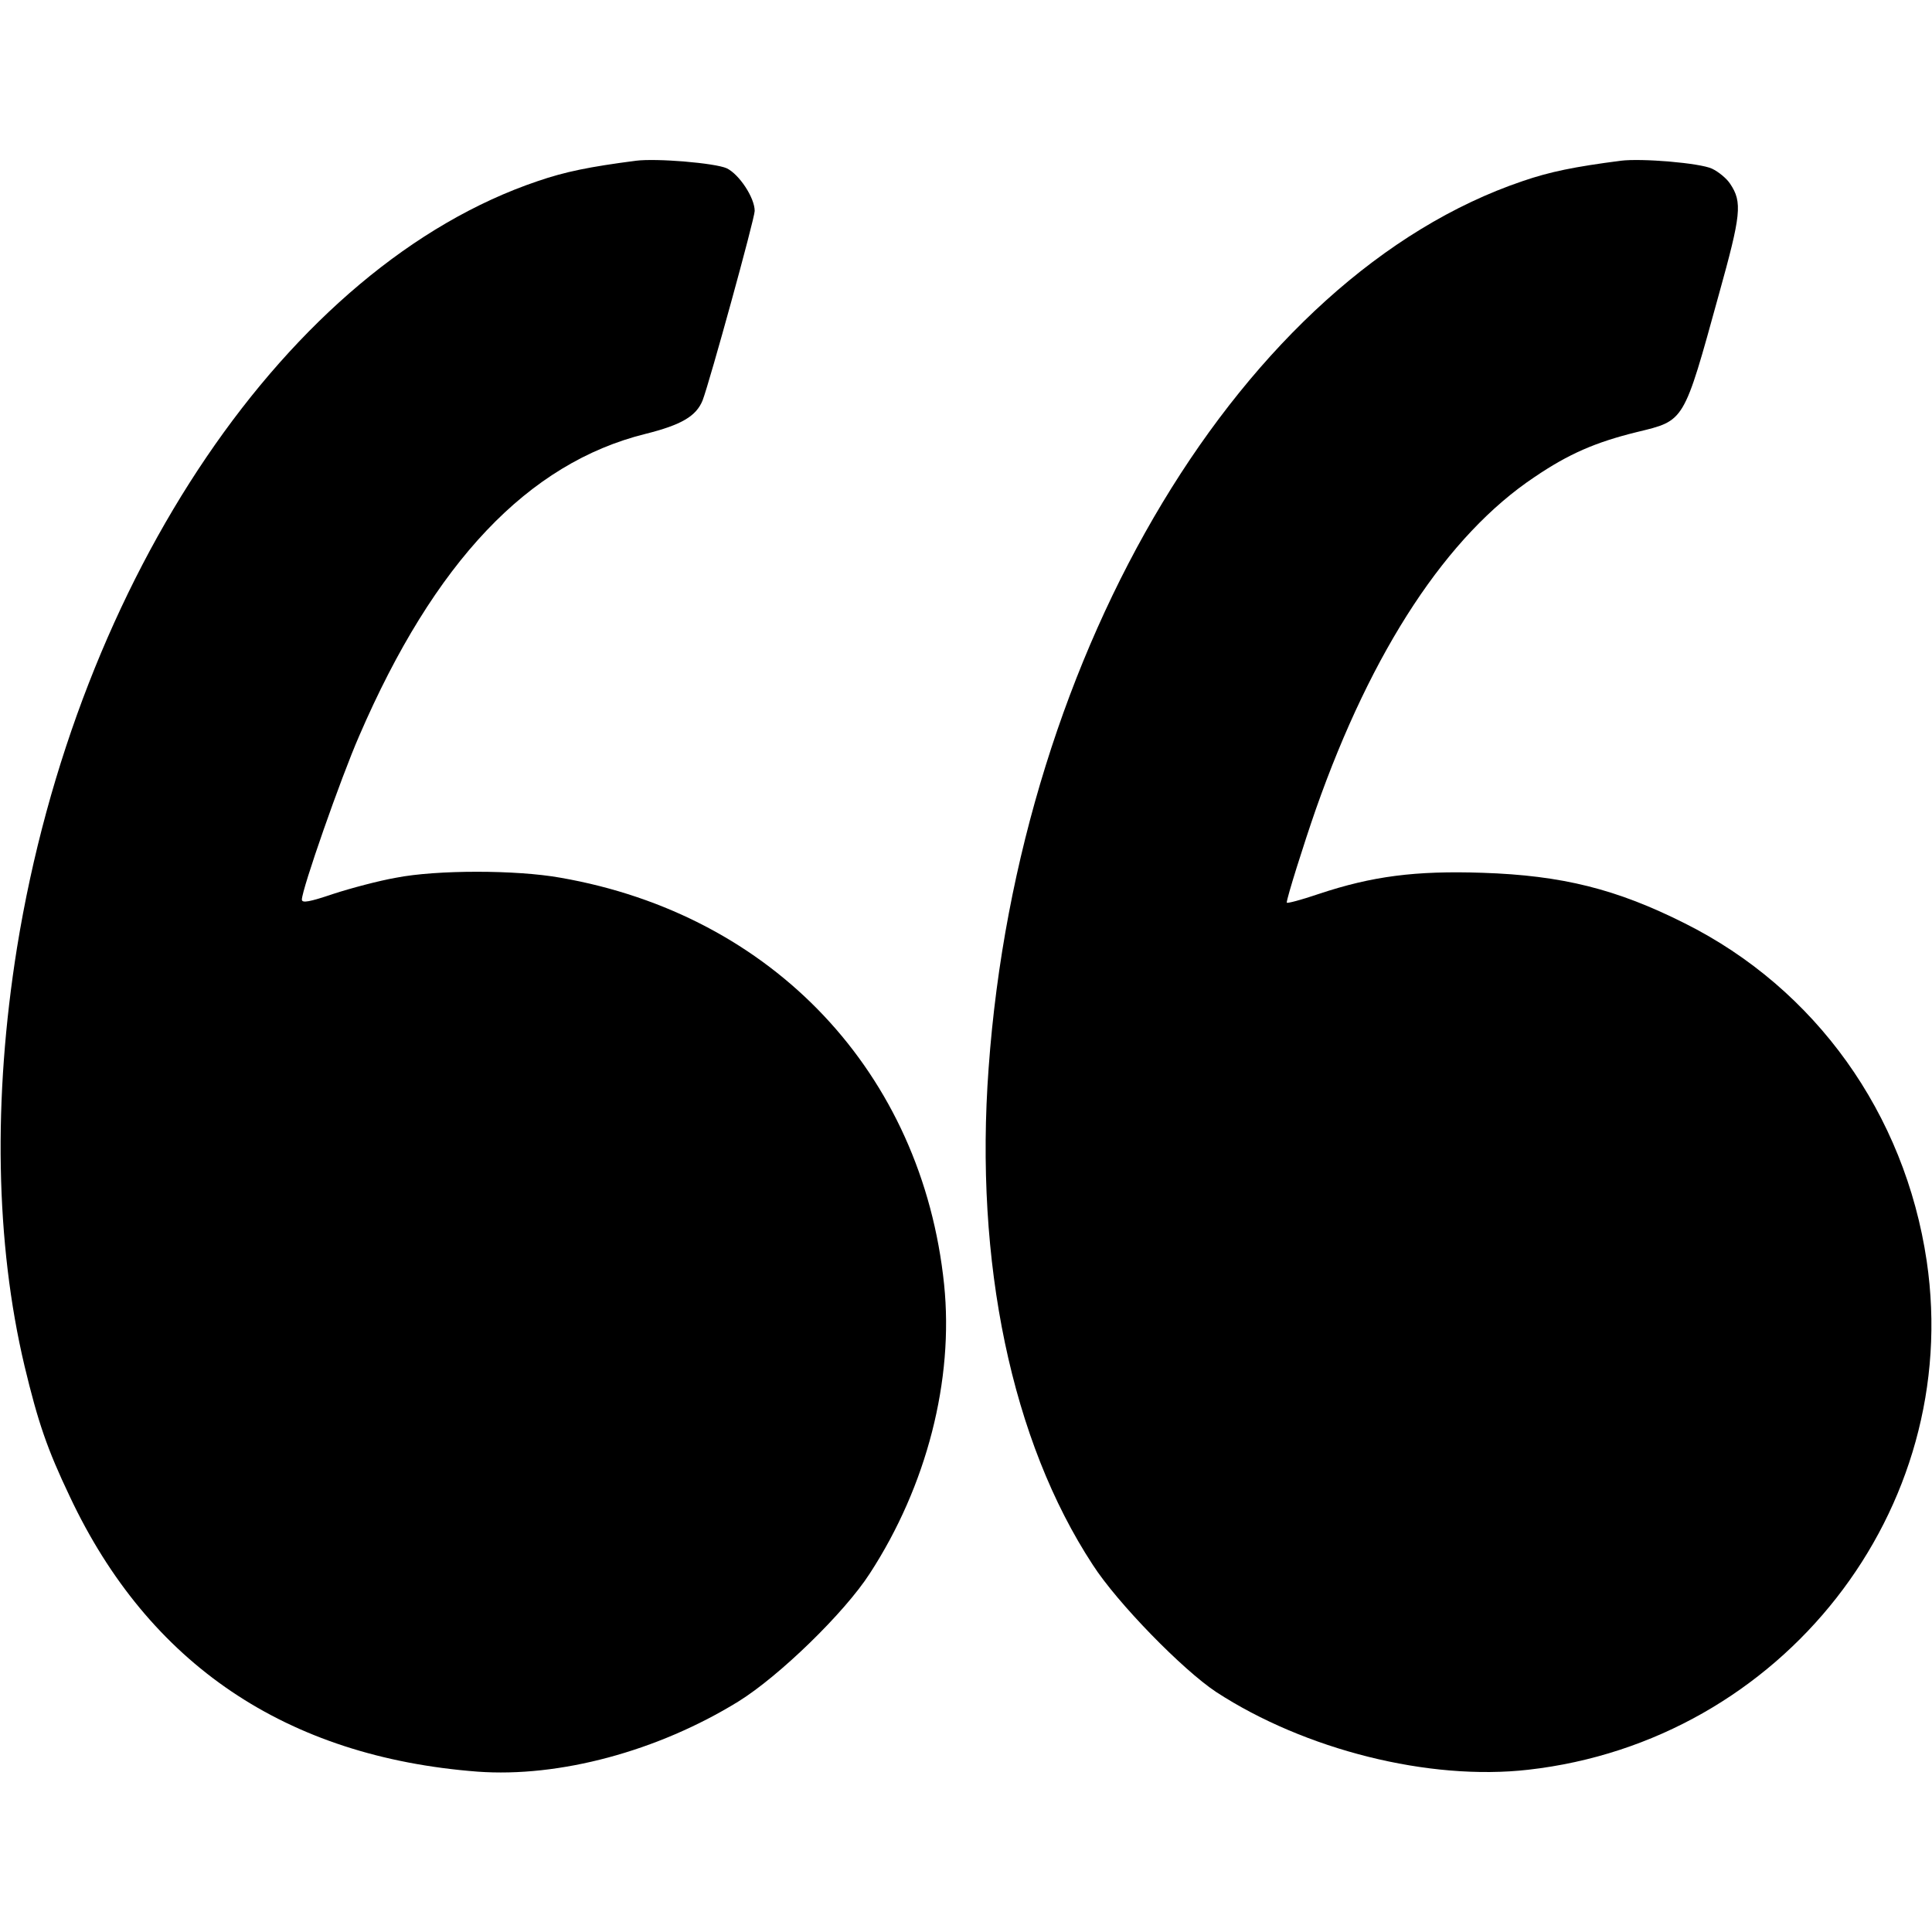
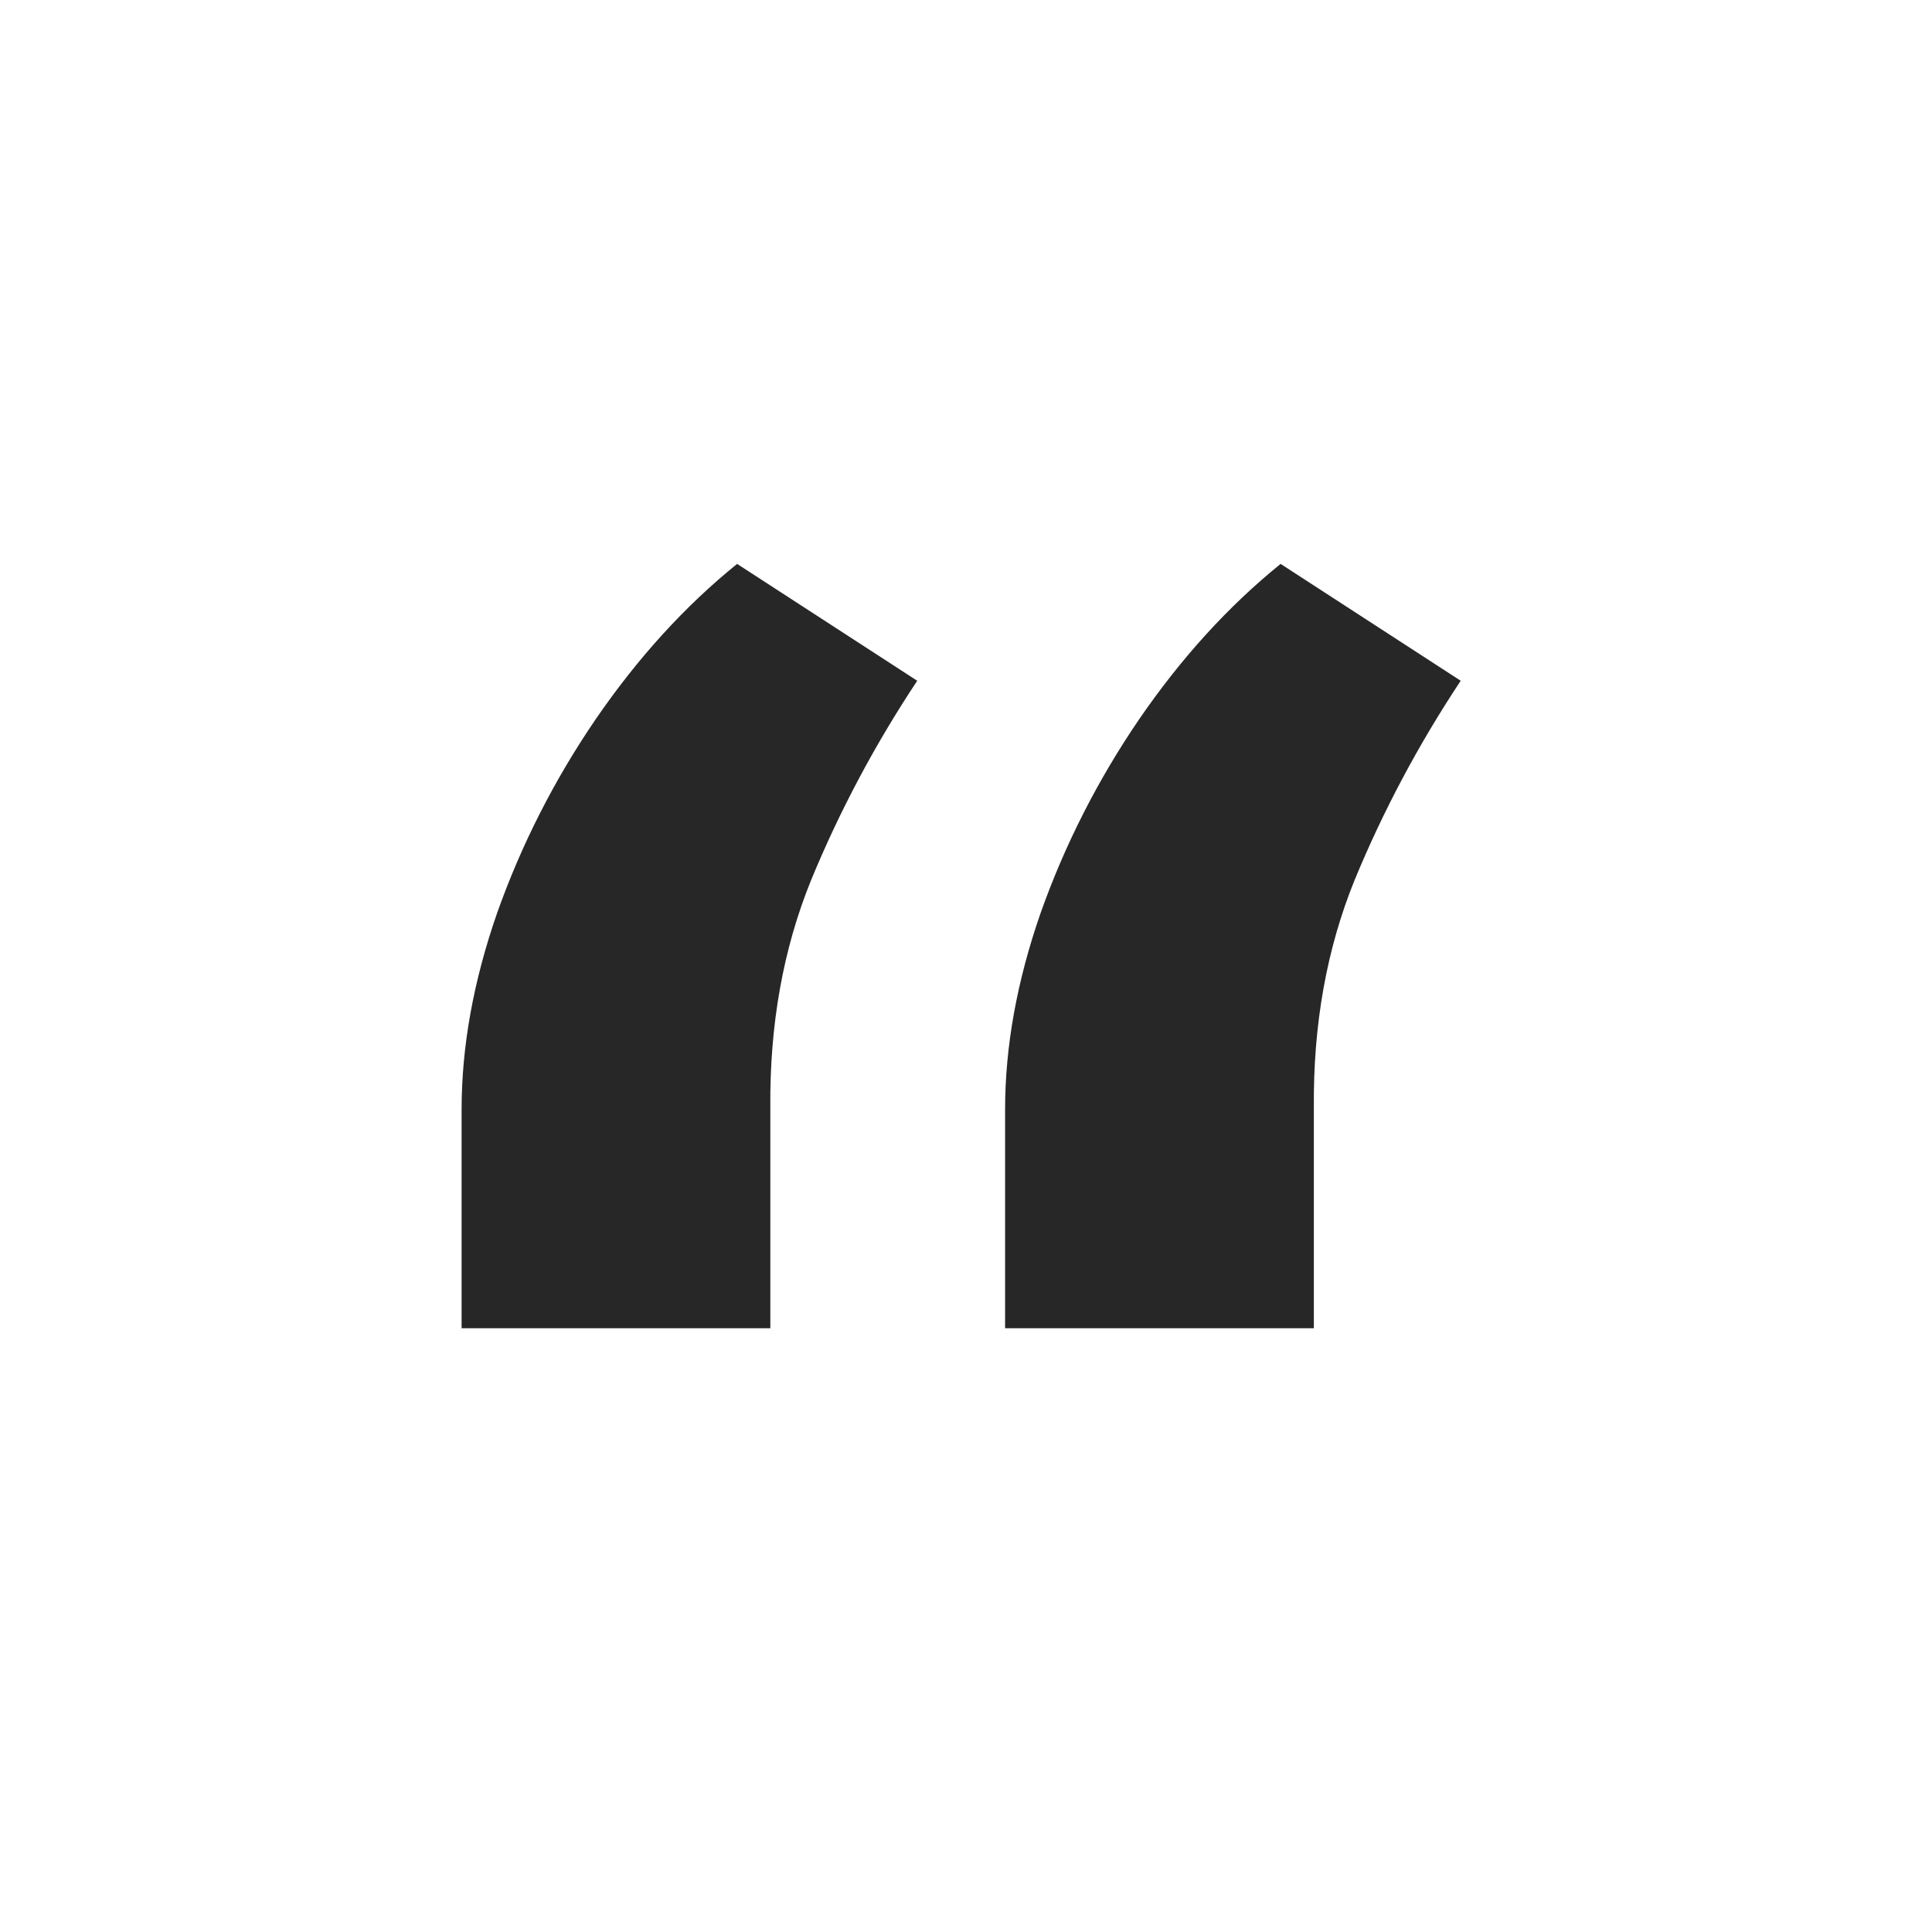
- <svg xmlns="http://www.w3.org/2000/svg" version="1.0" width="512pt" height="512pt" viewBox="0 0 512 512" preserveAspectRatio="xMidYMid meet">
-   <g transform="translate(0,512) scale(0.1,-0.1)" fill="#000000" stroke="none">
-     <path d="M1685 4694 c-123 -16 -187 -29 -260 -54 -660 -223 -1221 -1050 -1380 -2032 -64 -400 -57 -783 20 -1108 36 -150 60 -220 120 -346 209 -444 573 -690 1080 -729 217 -16 478 54 692 186 108 67 281 235 348 339 151 232 223 513 197 766 -58 560 -453 980 -1017 1078 -117 21 -328 21 -435 0 -46 -8 -121 -28 -167 -43 -62 -21 -83 -25 -83 -15 0 27 103 322 152 434 199 461 448 723 758 800 96 24 135 47 152 89 19 50 138 482 138 502 0 35 -41 97 -74 113 -31 14 -186 27 -241 20z" />
-     <path d="M4295 4694 c-123 -16 -187 -29 -260 -54 -738 -250 -1335 -1239 -1415 -2350 -38 -515 61 -989 276 -1317 65 -101 238 -278 327 -337 235 -153 564 -236 827 -206 673 76 1153 689 1056 1348 -58 391 -295 722 -641 895 -181 91 -325 127 -536 134 -178 6 -293 -9 -434 -56 -47 -16 -85 -26 -85 -23 0 12 45 155 77 247 149 424 349 727 580 881 90 61 161 92 271 119 127 31 123 23 217 364 59 212 63 245 30 294 -9 14 -31 32 -48 40 -32 15 -186 28 -242 21z" />
-   </g>
+ <svg xmlns="http://www.w3.org/2000/svg" width="64" height="64" viewBox="0 0 64 64" fill="none">
+   <path d="M15.291 44V36.756C15.291 34.672 15.682 32.506 16.463 30.257C17.268 27.984 18.357 25.842 19.73 23.829C21.127 21.794 22.689 20.077 24.418 18.68L30.384 22.551C28.987 24.658 27.815 26.86 26.868 29.156C25.945 31.429 25.495 33.938 25.518 36.685V44H15.291ZM33.295 44V36.756C33.295 34.672 33.686 32.506 34.467 30.257C35.272 27.984 36.361 25.842 37.734 23.829C39.131 21.794 40.694 20.077 42.422 18.68L48.388 22.551C46.991 24.658 45.819 26.86 44.872 29.156C43.949 31.429 43.499 33.938 43.523 36.685V44H33.295Z" fill="#272727" />
</svg>
